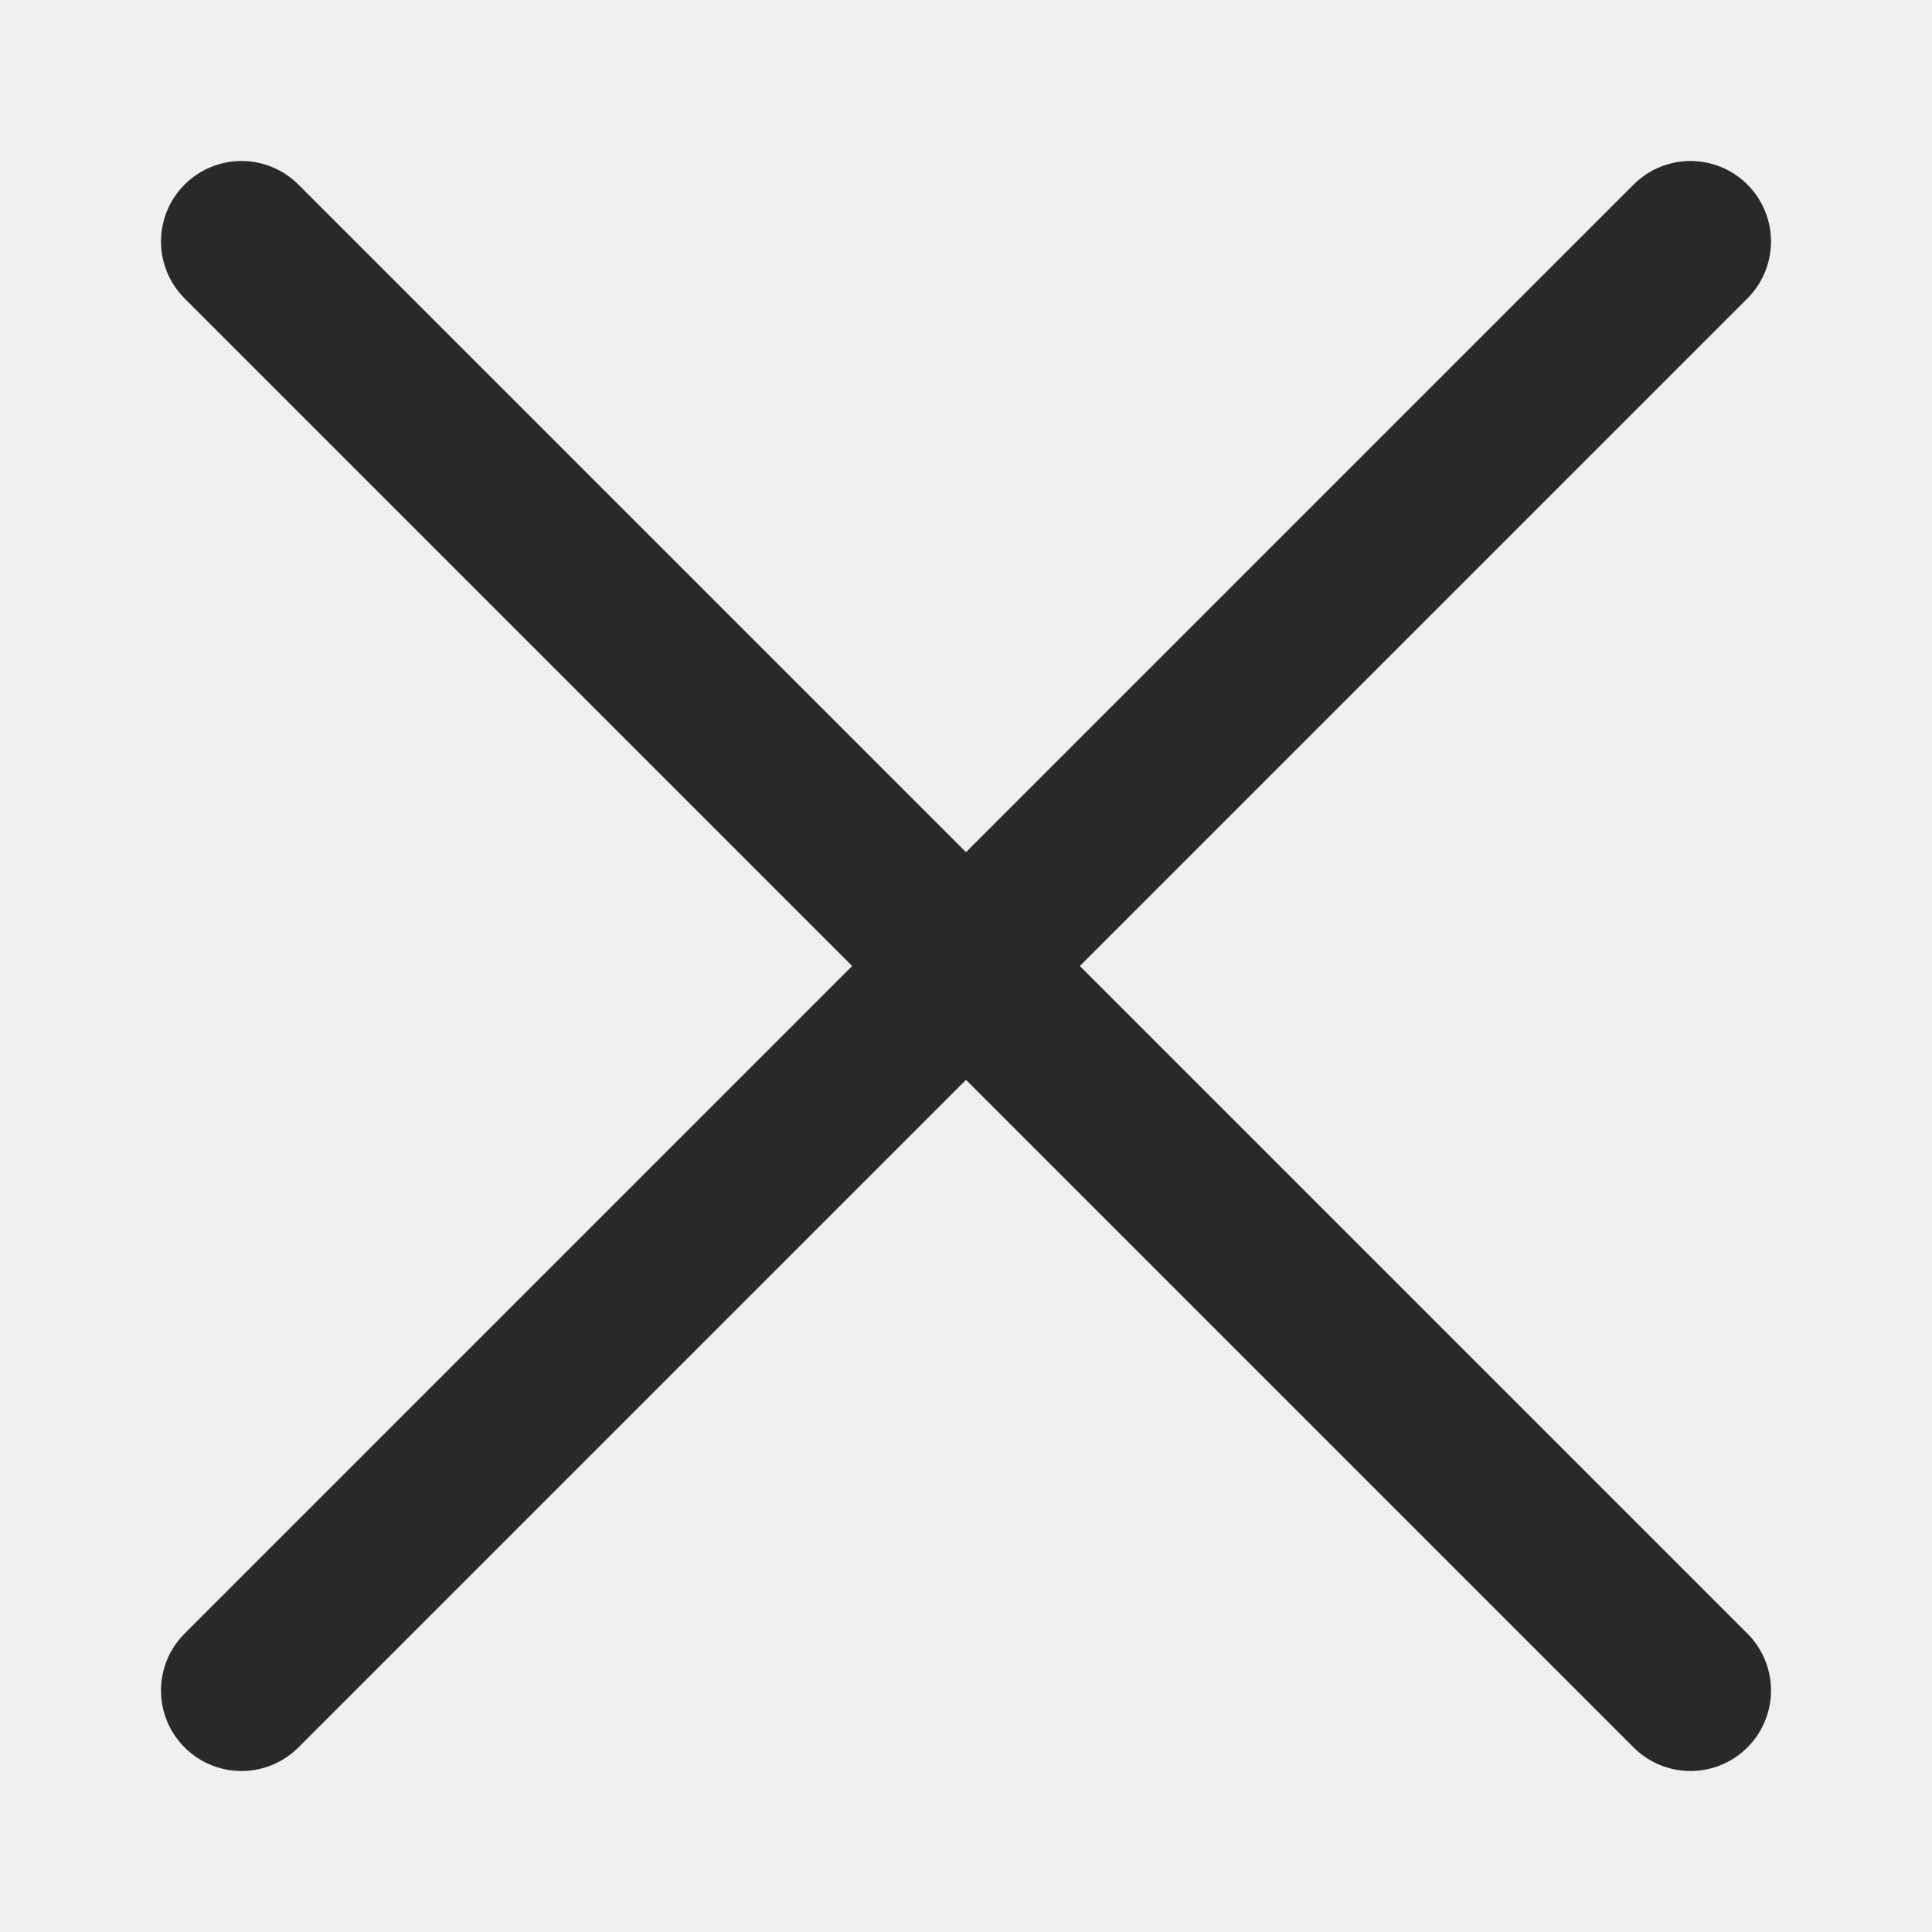
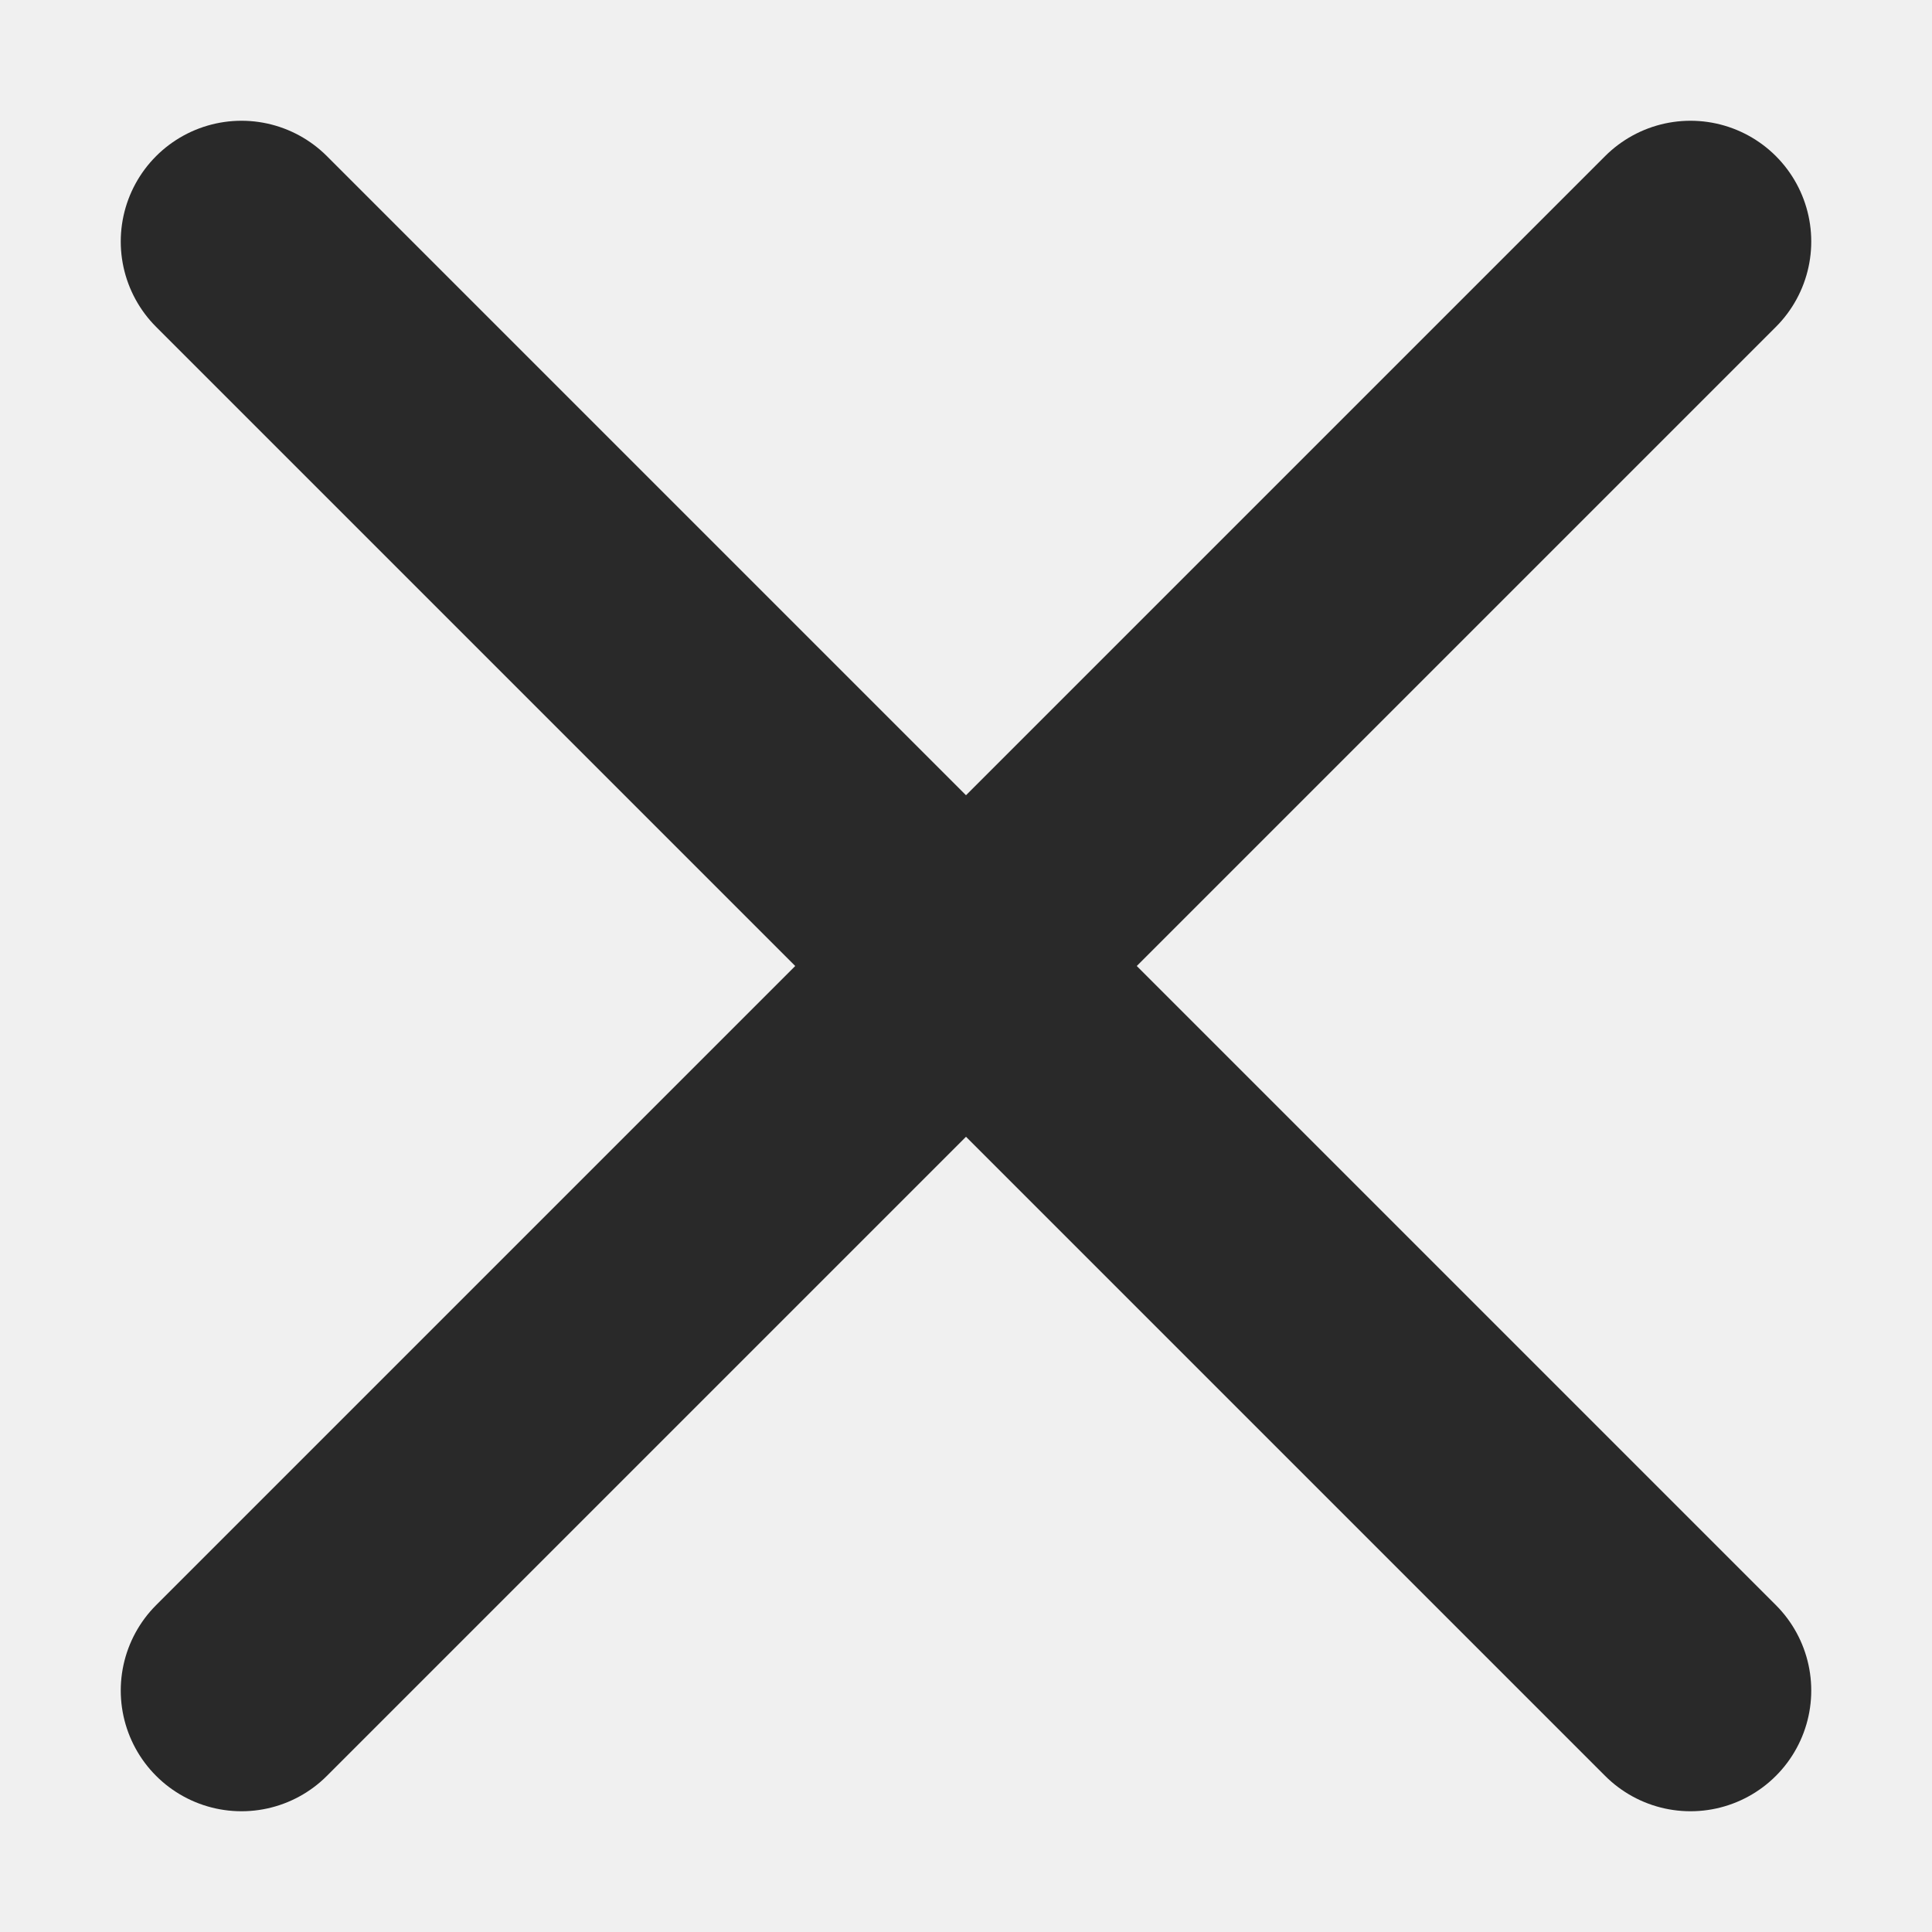
- <svg xmlns="http://www.w3.org/2000/svg" width="24" height="24" viewBox="0 0 24 24" fill="none">
+ <svg xmlns="http://www.w3.org/2000/svg" width="20" height="20" viewBox="0 0 24 24" fill="none">
  <g clip-path="url(#clip0_1_20121)">
-     <path d="M3 3L21 21M3 21L21 3" stroke="#292929" stroke-width="2" stroke-linecap="round" stroke-linejoin="round" />
+     <path d="M3 3L21 21M3 21L21 3" stroke="#292929" stroke-width="3" stroke-linecap="round" stroke-linejoin="round" />
  </g>
  <defs>
    <clipPath id="clip0_1_20121">
      <rect width="24" height="24" fill="white" />
    </clipPath>
  </defs>
</svg>
